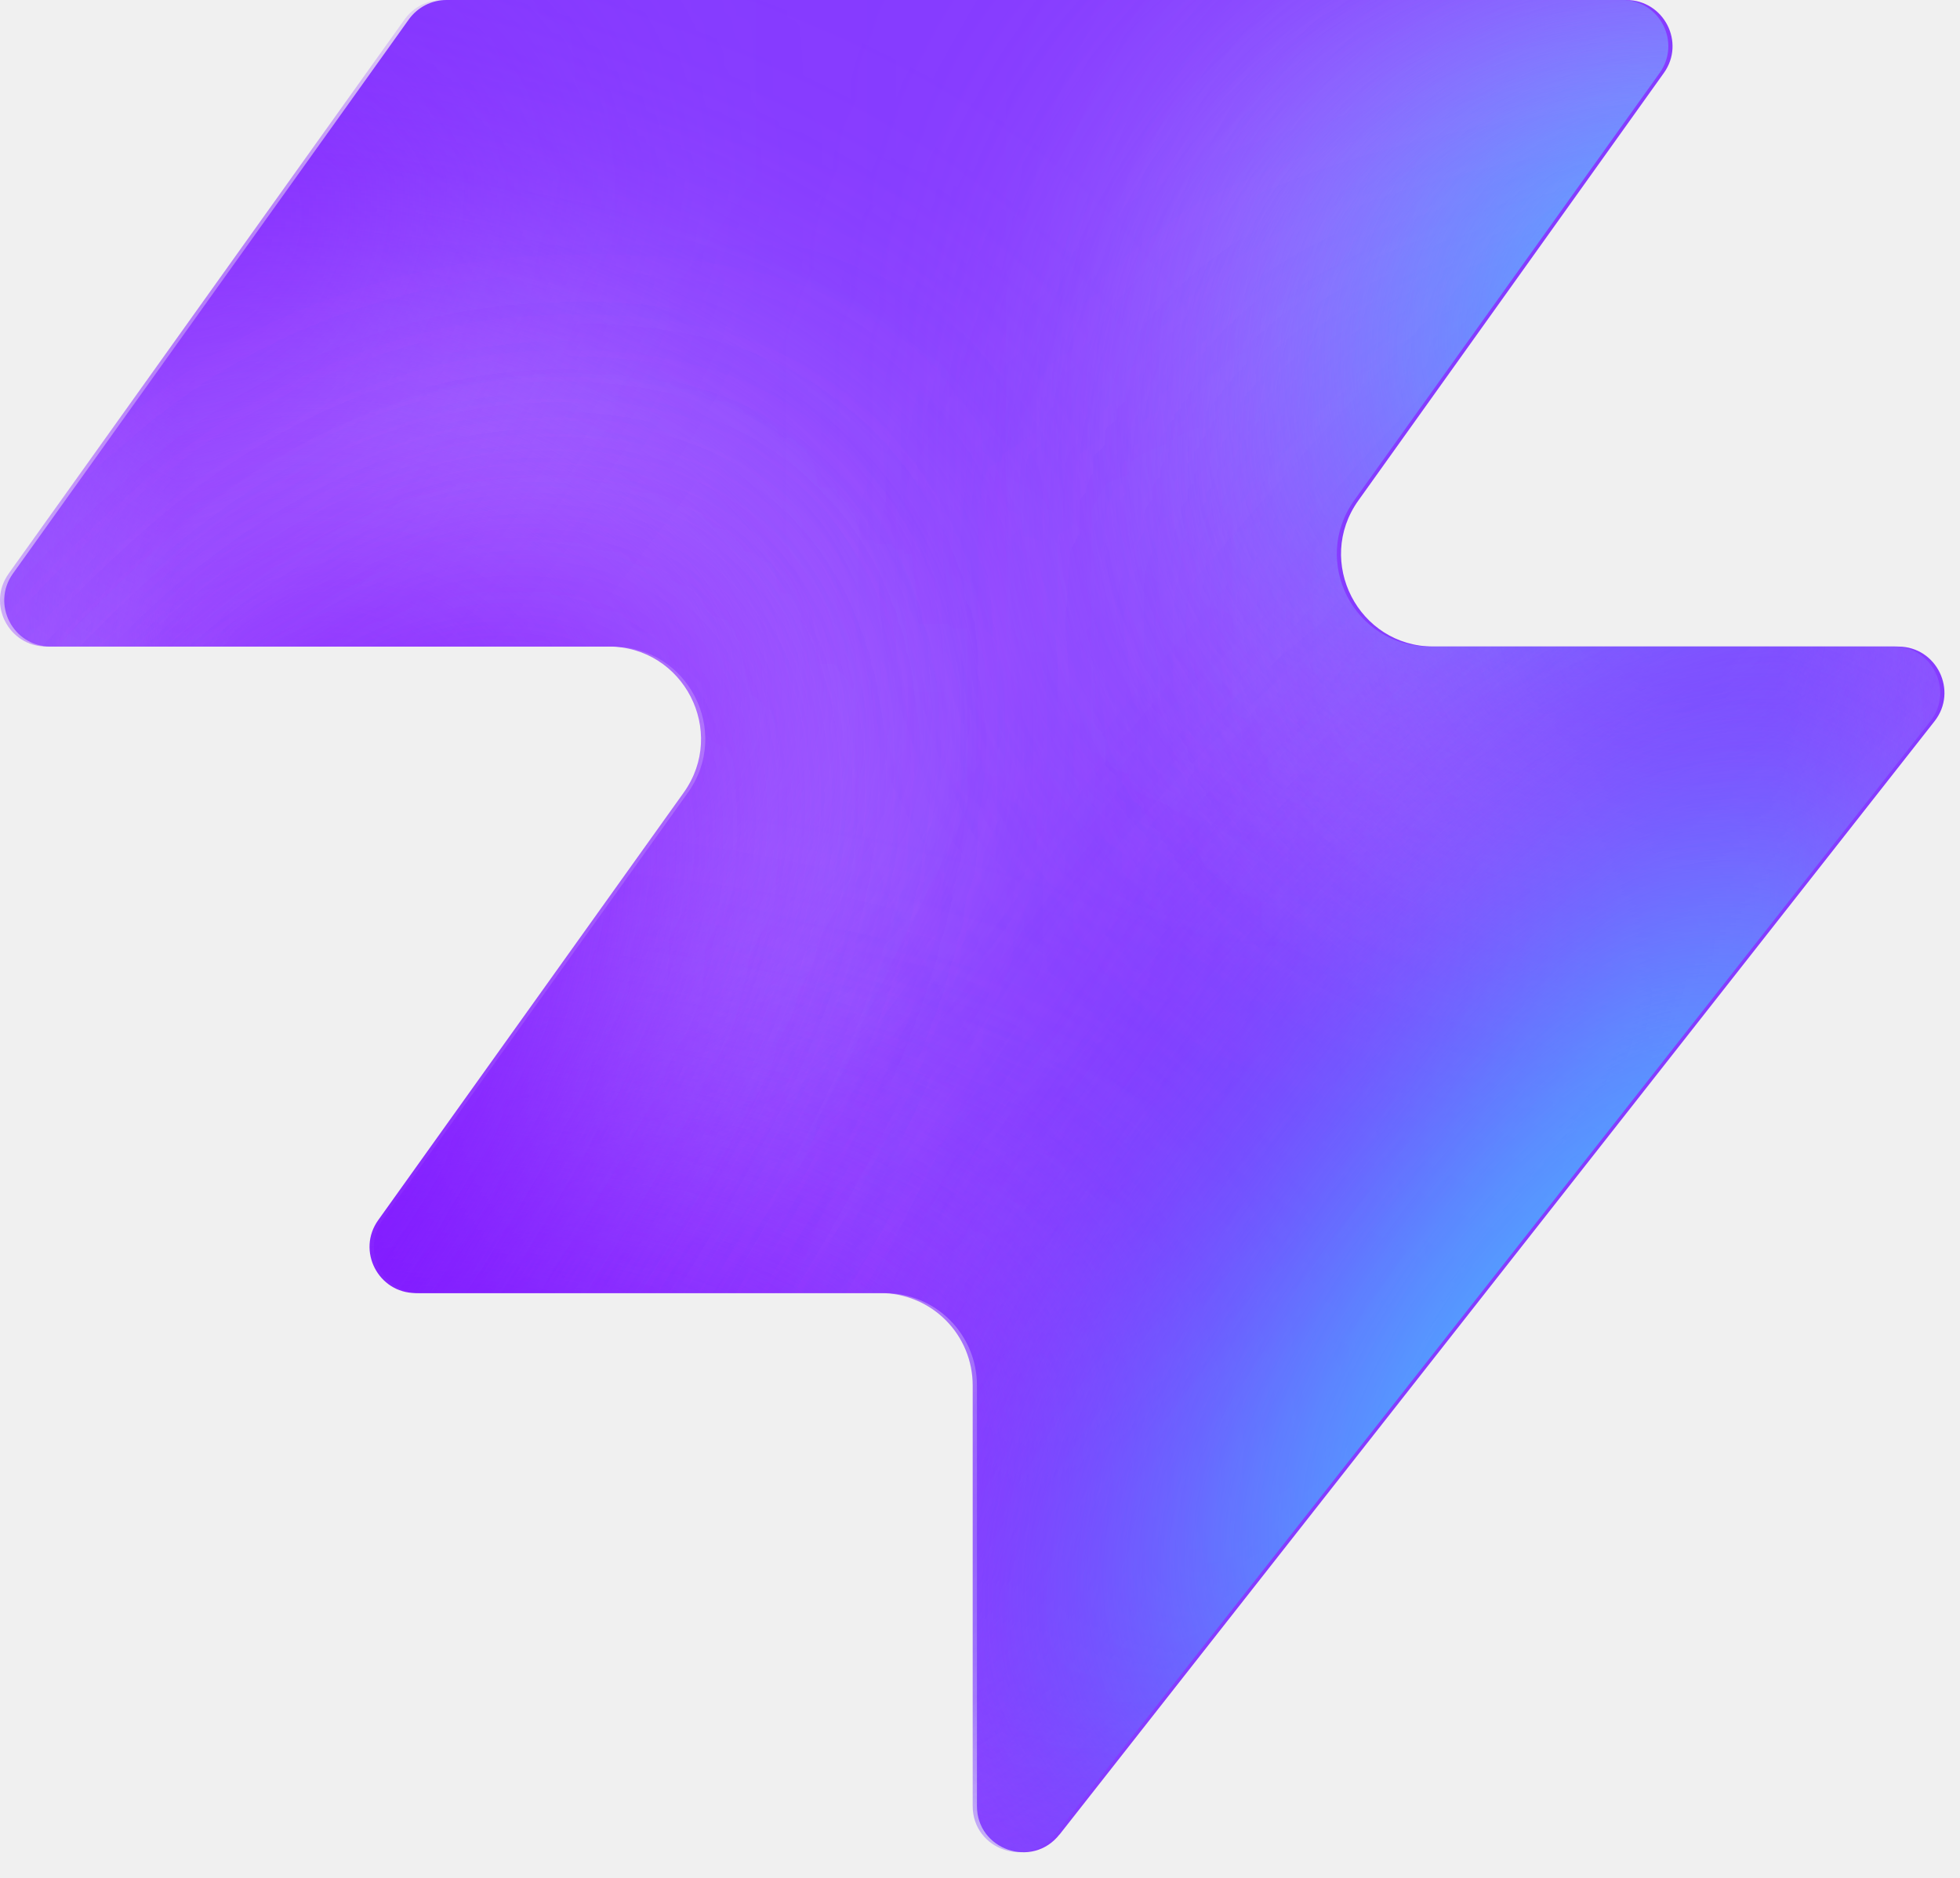
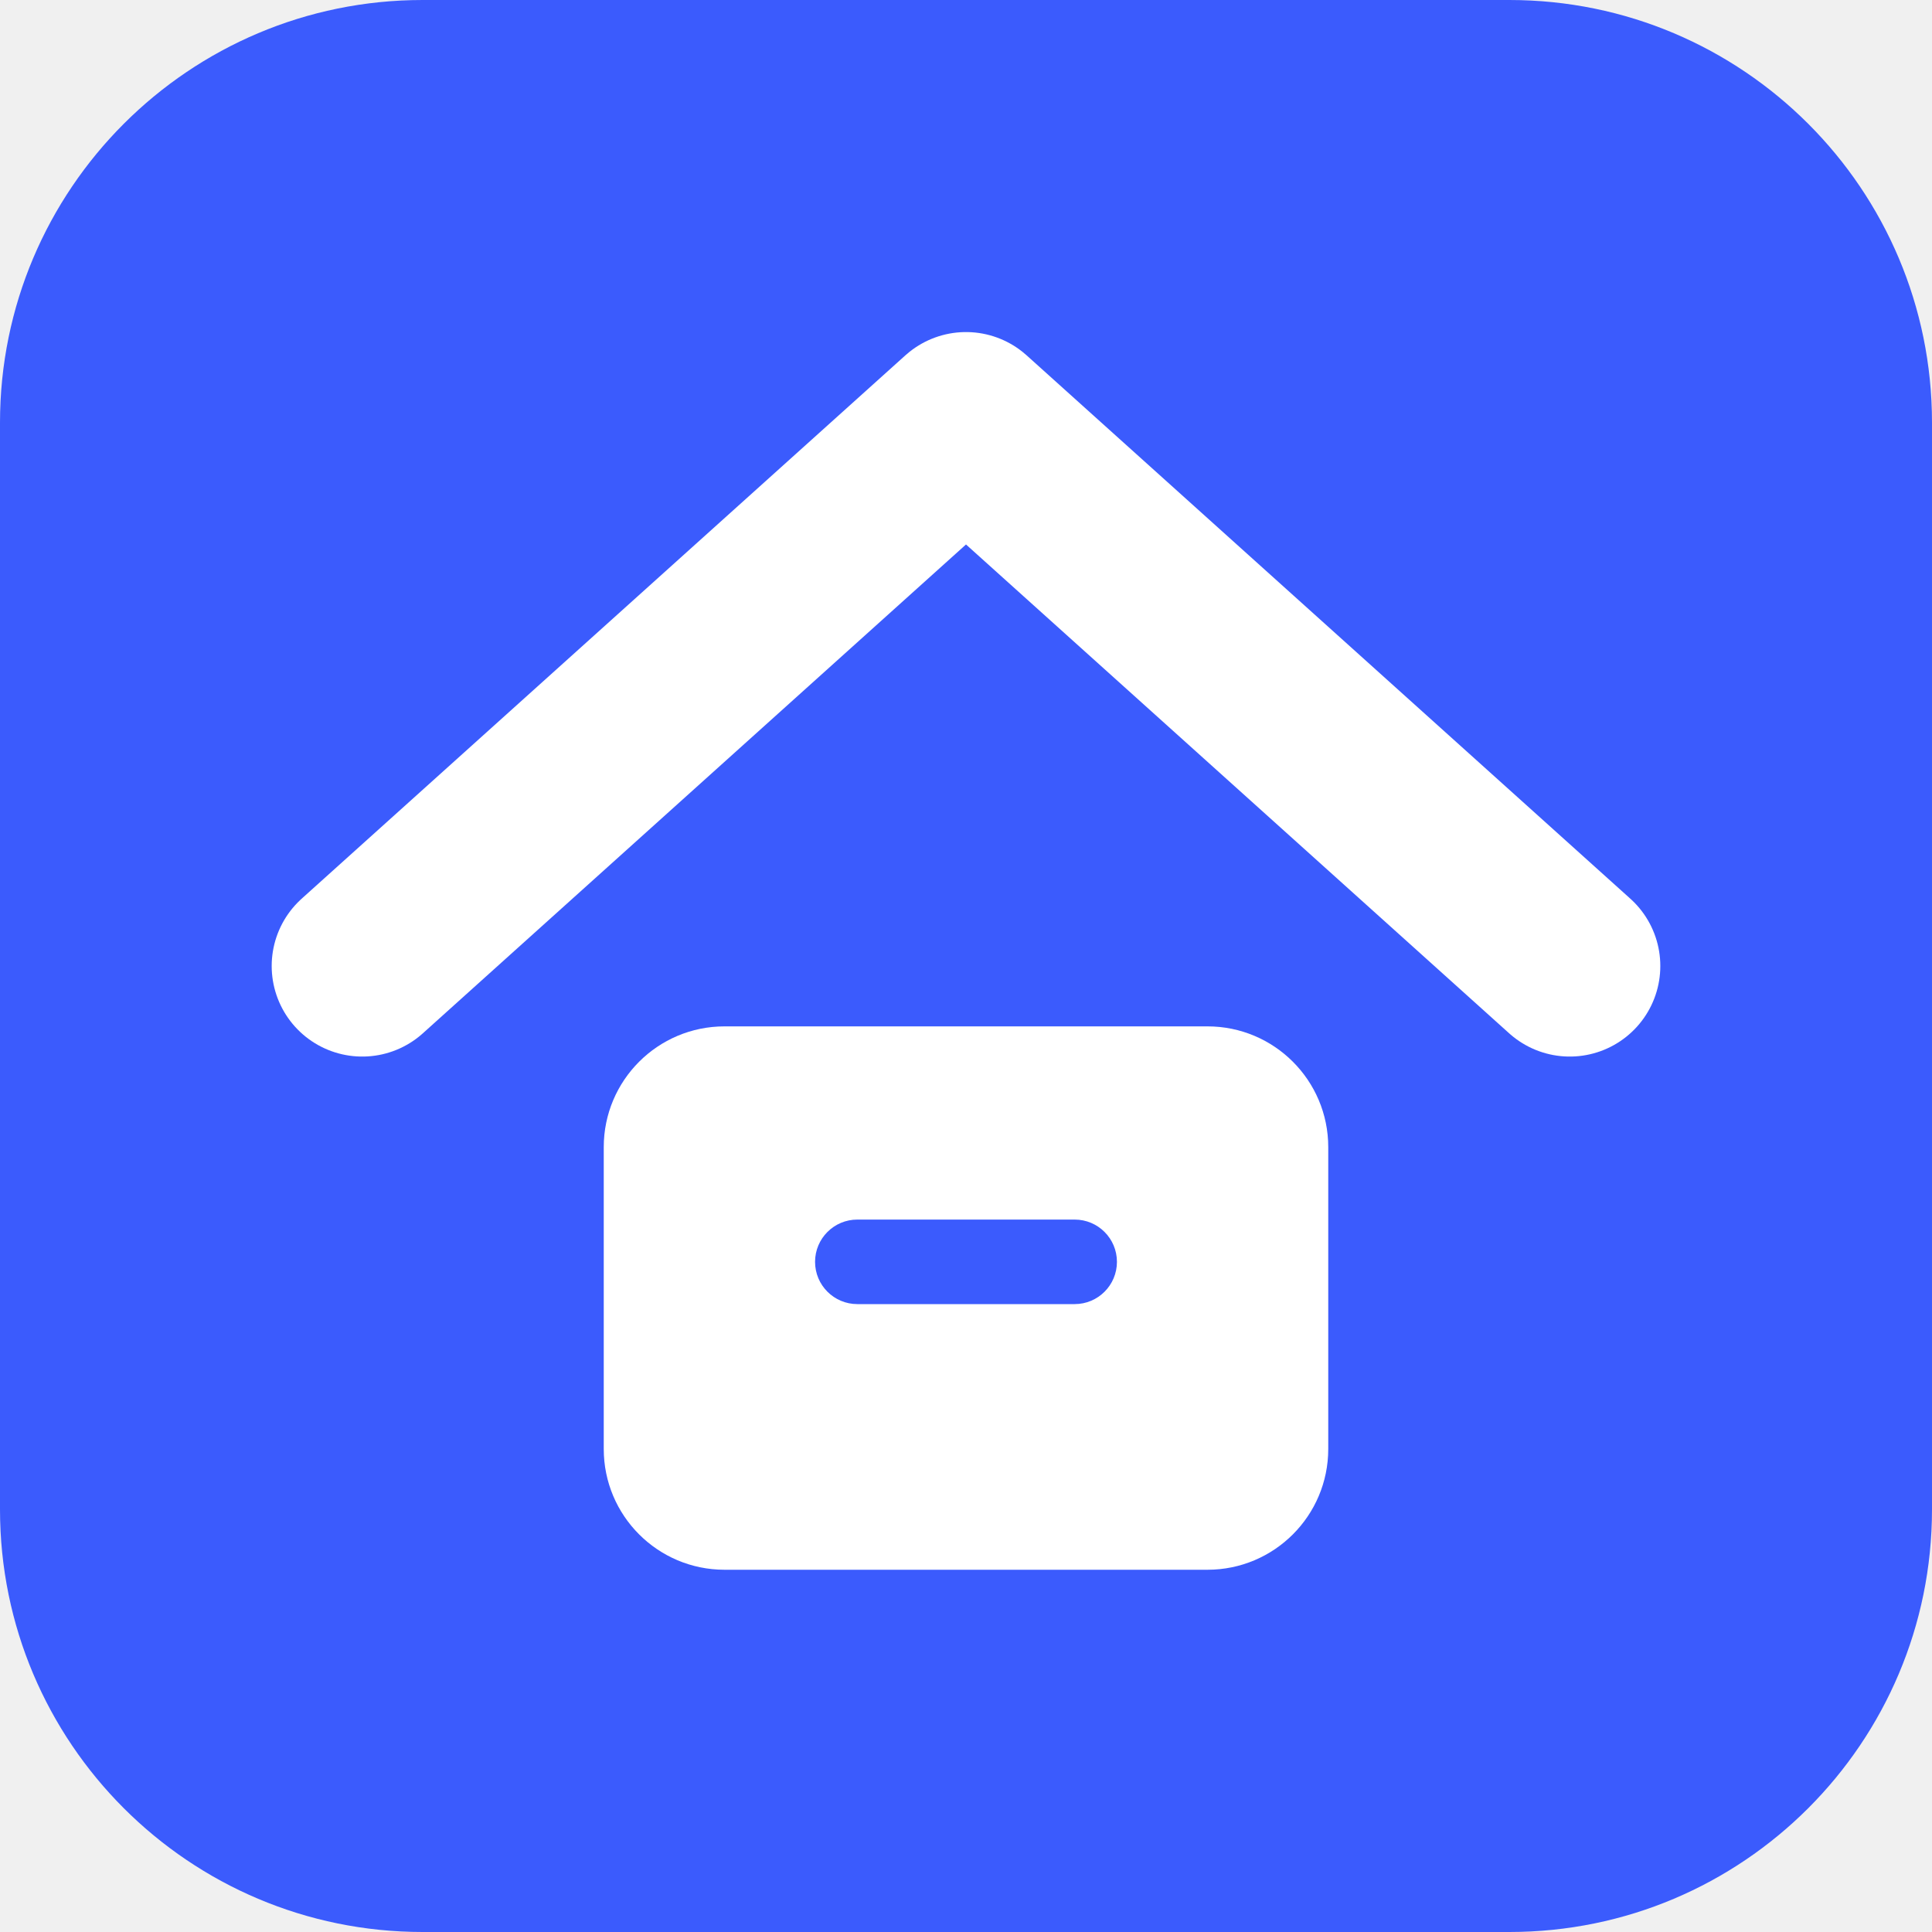
- <svg xmlns="http://www.w3.org/2000/svg" width="48" height="46" fill="none" viewBox="0 0 48 46">
-   <path fill="#863bff" d="M25.946 44.938c-.664.845-2.021.375-2.021-.698V33.937a2.26 2.26 0 0 0-2.262-2.262H10.287c-.92 0-1.456-1.04-.92-1.788l7.48-10.471c1.07-1.497 0-3.578-1.842-3.578H1.237c-.92 0-1.456-1.04-.92-1.788L10.013.474c.214-.297.556-.474.92-.474h28.894c.92 0 1.456 1.04.92 1.788l-7.48 10.471c-1.07 1.498 0 3.579 1.842 3.579h11.377c.943 0 1.473 1.088.89 1.83L25.947 44.94z" style="fill:#863bff;fill:color(display-p3 .525 .23 1);fill-opacity:1" />
-   <mask id="a" width="48" height="46" x="0" y="0" maskUnits="userSpaceOnUse" style="mask-type:alpha">
-     <path fill="#000" d="M25.842 44.938c-.664.844-2.021.375-2.021-.698V33.937a2.26 2.26 0 0 0-2.262-2.262H10.183c-.92 0-1.456-1.04-.92-1.788l7.48-10.471c1.07-1.498 0-3.579-1.842-3.579H1.133c-.92 0-1.456-1.04-.92-1.787L9.91.473c.214-.297.556-.474.92-.474h28.894c.92 0 1.456 1.04.92 1.788l-7.48 10.471c-1.07 1.498 0 3.578 1.842 3.578h11.377c.943 0 1.473 1.088.89 1.832L25.843 44.94z" style="fill:#000;fill-opacity:1" />
-   </mask>
-   <g mask="url(#a)">
-     <g filter="url(#b)">
-       <ellipse cx="5.508" cy="14.704" fill="#ede6ff" rx="5.508" ry="14.704" style="fill:#ede6ff;fill:color(display-p3 .927 .903 1);fill-opacity:1" transform="matrix(.00324 1 1 -.00324 -4.47 31.516)" />
-     </g>
-     <g filter="url(#c)">
-       <ellipse cx="10.399" cy="29.851" fill="#ede6ff" rx="10.399" ry="29.851" style="fill:#ede6ff;fill:color(display-p3 .927 .903 1);fill-opacity:1" transform="matrix(.00324 1 1 -.00324 -39.328 7.883)" />
-     </g>
-     <g filter="url(#d)">
-       <ellipse cx="5.508" cy="30.487" fill="#7e14ff" rx="5.508" ry="30.487" style="fill:#7e14ff;fill:color(display-p3 .492 .077 1);fill-opacity:1" transform="rotate(89.814 -25.913 -14.639)scale(1 -1)" />
-     </g>
-     <g filter="url(#e)">
-       <ellipse cx="5.508" cy="30.599" fill="#7e14ff" rx="5.508" ry="30.599" style="fill:#7e14ff;fill:color(display-p3 .492 .077 1);fill-opacity:1" transform="rotate(89.814 -32.644 -3.334)scale(1 -1)" />
-     </g>
-     <g filter="url(#f)">
-       <ellipse cx="5.508" cy="30.599" fill="#7e14ff" rx="5.508" ry="30.599" style="fill:#7e14ff;fill:color(display-p3 .492 .077 1);fill-opacity:1" transform="matrix(.00324 1 1 -.00324 -34.34 30.47)" />
-     </g>
-     <g filter="url(#g)">
-       <ellipse cx="14.072" cy="22.078" fill="#ede6ff" rx="14.072" ry="22.078" style="fill:#ede6ff;fill:color(display-p3 .927 .903 1);fill-opacity:1" transform="rotate(93.35 24.506 48.493)scale(-1 1)" />
-     </g>
-     <g filter="url(#h)">
-       <ellipse cx="3.47" cy="21.501" fill="#7e14ff" rx="3.47" ry="21.501" style="fill:#7e14ff;fill:color(display-p3 .492 .077 1);fill-opacity:1" transform="rotate(89.009 28.708 47.59)scale(-1 1)" />
-     </g>
-     <g filter="url(#i)">
-       <ellipse cx="3.47" cy="21.501" fill="#7e14ff" rx="3.47" ry="21.501" style="fill:#7e14ff;fill:color(display-p3 .492 .077 1);fill-opacity:1" transform="rotate(89.009 28.708 47.59)scale(-1 1)" />
-     </g>
-     <g filter="url(#j)">
-       <ellipse cx=".387" cy="8.972" fill="#7e14ff" rx="4.407" ry="29.108" style="fill:#7e14ff;fill:color(display-p3 .492 .077 1);fill-opacity:1" transform="rotate(39.51 .387 8.972)" />
-     </g>
-     <g filter="url(#k)">
-       <ellipse cx="47.523" cy="-6.092" fill="#7e14ff" rx="4.407" ry="29.108" style="fill:#7e14ff;fill:color(display-p3 .492 .077 1);fill-opacity:1" transform="rotate(37.892 47.523 -6.092)" />
-     </g>
-     <g filter="url(#l)">
-       <ellipse cx="41.412" cy="6.333" fill="#47bfff" rx="5.971" ry="9.665" style="fill:#47bfff;fill:color(display-p3 .28 .748 1);fill-opacity:1" transform="rotate(37.892 41.412 6.333)" />
-     </g>
-     <g filter="url(#m)">
-       <ellipse cx="-1.879" cy="38.332" fill="#7e14ff" rx="4.407" ry="29.108" style="fill:#7e14ff;fill:color(display-p3 .492 .077 1);fill-opacity:1" transform="rotate(37.892 -1.88 38.332)" />
-     </g>
-     <g filter="url(#n)">
-       <ellipse cx="-1.879" cy="38.332" fill="#7e14ff" rx="4.407" ry="29.108" style="fill:#7e14ff;fill:color(display-p3 .492 .077 1);fill-opacity:1" transform="rotate(37.892 -1.88 38.332)" />
-     </g>
-     <g filter="url(#o)">
-       <ellipse cx="35.651" cy="29.907" fill="#7e14ff" rx="4.407" ry="29.108" style="fill:#7e14ff;fill:color(display-p3 .492 .077 1);fill-opacity:1" transform="rotate(37.892 35.651 29.907)" />
-     </g>
-     <g filter="url(#p)">
-       <ellipse cx="38.418" cy="32.4" fill="#47bfff" rx="5.971" ry="15.297" style="fill:#47bfff;fill:color(display-p3 .28 .748 1);fill-opacity:1" transform="rotate(37.892 38.418 32.4)" />
-     </g>
-   </g>
-   <defs>
-     <filter id="b" width="60.045" height="41.654" x="-19.77" y="16.149" color-interpolation-filters="sRGB" filterUnits="userSpaceOnUse">
-       <feFlood flood-opacity="0" result="BackgroundImageFix" />
-       <feBlend in="SourceGraphic" in2="BackgroundImageFix" result="shape" />
-       <feGaussianBlur result="effect1_foregroundBlur_2002_17158" stdDeviation="7.659" />
-     </filter>
-     <filter id="c" width="90.34" height="51.437" x="-54.613" y="-7.533" color-interpolation-filters="sRGB" filterUnits="userSpaceOnUse">
-       <feFlood flood-opacity="0" result="BackgroundImageFix" />
-       <feBlend in="SourceGraphic" in2="BackgroundImageFix" result="shape" />
-       <feGaussianBlur result="effect1_foregroundBlur_2002_17158" stdDeviation="7.659" />
-     </filter>
-     <filter id="d" width="79.355" height="29.4" x="-49.64" y="2.03" color-interpolation-filters="sRGB" filterUnits="userSpaceOnUse">
-       <feFlood flood-opacity="0" result="BackgroundImageFix" />
-       <feBlend in="SourceGraphic" in2="BackgroundImageFix" result="shape" />
-       <feGaussianBlur result="effect1_foregroundBlur_2002_17158" stdDeviation="4.596" />
-     </filter>
-     <filter id="e" width="79.579" height="29.4" x="-45.045" y="20.029" color-interpolation-filters="sRGB" filterUnits="userSpaceOnUse">
-       <feFlood flood-opacity="0" result="BackgroundImageFix" />
-       <feBlend in="SourceGraphic" in2="BackgroundImageFix" result="shape" />
-       <feGaussianBlur result="effect1_foregroundBlur_2002_17158" stdDeviation="4.596" />
-     </filter>
-     <filter id="f" width="79.579" height="29.4" x="-43.513" y="21.178" color-interpolation-filters="sRGB" filterUnits="userSpaceOnUse">
-       <feFlood flood-opacity="0" result="BackgroundImageFix" />
-       <feBlend in="SourceGraphic" in2="BackgroundImageFix" result="shape" />
-       <feGaussianBlur result="effect1_foregroundBlur_2002_17158" stdDeviation="4.596" />
-     </filter>
-     <filter id="g" width="74.749" height="58.852" x="15.756" y="-17.901" color-interpolation-filters="sRGB" filterUnits="userSpaceOnUse">
-       <feFlood flood-opacity="0" result="BackgroundImageFix" />
-       <feBlend in="SourceGraphic" in2="BackgroundImageFix" result="shape" />
-       <feGaussianBlur result="effect1_foregroundBlur_2002_17158" stdDeviation="7.659" />
-     </filter>
-     <filter id="h" width="61.377" height="25.362" x="23.548" y="2.284" color-interpolation-filters="sRGB" filterUnits="userSpaceOnUse">
-       <feFlood flood-opacity="0" result="BackgroundImageFix" />
-       <feBlend in="SourceGraphic" in2="BackgroundImageFix" result="shape" />
-       <feGaussianBlur result="effect1_foregroundBlur_2002_17158" stdDeviation="4.596" />
-     </filter>
-     <filter id="i" width="61.377" height="25.362" x="23.548" y="2.284" color-interpolation-filters="sRGB" filterUnits="userSpaceOnUse">
-       <feFlood flood-opacity="0" result="BackgroundImageFix" />
-       <feBlend in="SourceGraphic" in2="BackgroundImageFix" result="shape" />
-       <feGaussianBlur result="effect1_foregroundBlur_2002_17158" stdDeviation="4.596" />
-     </filter>
-     <filter id="j" width="56.045" height="63.649" x="-27.636" y="-22.853" color-interpolation-filters="sRGB" filterUnits="userSpaceOnUse">
-       <feFlood flood-opacity="0" result="BackgroundImageFix" />
-       <feBlend in="SourceGraphic" in2="BackgroundImageFix" result="shape" />
-       <feGaussianBlur result="effect1_foregroundBlur_2002_17158" stdDeviation="4.596" />
-     </filter>
-     <filter id="k" width="54.814" height="64.646" x="20.116" y="-38.415" color-interpolation-filters="sRGB" filterUnits="userSpaceOnUse">
-       <feFlood flood-opacity="0" result="BackgroundImageFix" />
-       <feBlend in="SourceGraphic" in2="BackgroundImageFix" result="shape" />
-       <feGaussianBlur result="effect1_foregroundBlur_2002_17158" stdDeviation="4.596" />
-     </filter>
-     <filter id="l" width="33.541" height="35.313" x="24.641" y="-11.323" color-interpolation-filters="sRGB" filterUnits="userSpaceOnUse">
-       <feFlood flood-opacity="0" result="BackgroundImageFix" />
-       <feBlend in="SourceGraphic" in2="BackgroundImageFix" result="shape" />
-       <feGaussianBlur result="effect1_foregroundBlur_2002_17158" stdDeviation="4.596" />
-     </filter>
-     <filter id="m" width="54.814" height="64.646" x="-29.286" y="6.009" color-interpolation-filters="sRGB" filterUnits="userSpaceOnUse">
-       <feFlood flood-opacity="0" result="BackgroundImageFix" />
-       <feBlend in="SourceGraphic" in2="BackgroundImageFix" result="shape" />
-       <feGaussianBlur result="effect1_foregroundBlur_2002_17158" stdDeviation="4.596" />
-     </filter>
-     <filter id="n" width="54.814" height="64.646" x="-29.286" y="6.009" color-interpolation-filters="sRGB" filterUnits="userSpaceOnUse">
-       <feFlood flood-opacity="0" result="BackgroundImageFix" />
-       <feBlend in="SourceGraphic" in2="BackgroundImageFix" result="shape" />
-       <feGaussianBlur result="effect1_foregroundBlur_2002_17158" stdDeviation="4.596" />
-     </filter>
-     <filter id="o" width="54.814" height="64.646" x="8.244" y="-2.416" color-interpolation-filters="sRGB" filterUnits="userSpaceOnUse">
-       <feFlood flood-opacity="0" result="BackgroundImageFix" />
-       <feBlend in="SourceGraphic" in2="BackgroundImageFix" result="shape" />
-       <feGaussianBlur result="effect1_foregroundBlur_2002_17158" stdDeviation="4.596" />
-     </filter>
-     <filter id="p" width="39.409" height="43.623" x="18.713" y="10.588" color-interpolation-filters="sRGB" filterUnits="userSpaceOnUse">
-       <feFlood flood-opacity="0" result="BackgroundImageFix" />
-       <feBlend in="SourceGraphic" in2="BackgroundImageFix" result="shape" />
-       <feGaussianBlur result="effect1_foregroundBlur_2002_17158" stdDeviation="4.596" />
-     </filter>
-   </defs>
+ <svg xmlns="http://www.w3.org/2000/svg" viewBox="0 0 32 32">
+   <rect width="32" height="32" rx="7" fill="#3b5bfd" />
+   <path d="M6 16L16 7L26 16" stroke="#ffffff" stroke-width="3" stroke-linecap="round" stroke-linejoin="round" fill="none" />
+   <rect x="10" y="17" width="12" height="9" rx="2" fill="#ffffff" />
+   <rect x="13.5" y="20.2" width="5" height="1.4" rx="0.7" fill="#3b5bfd" />
</svg>
